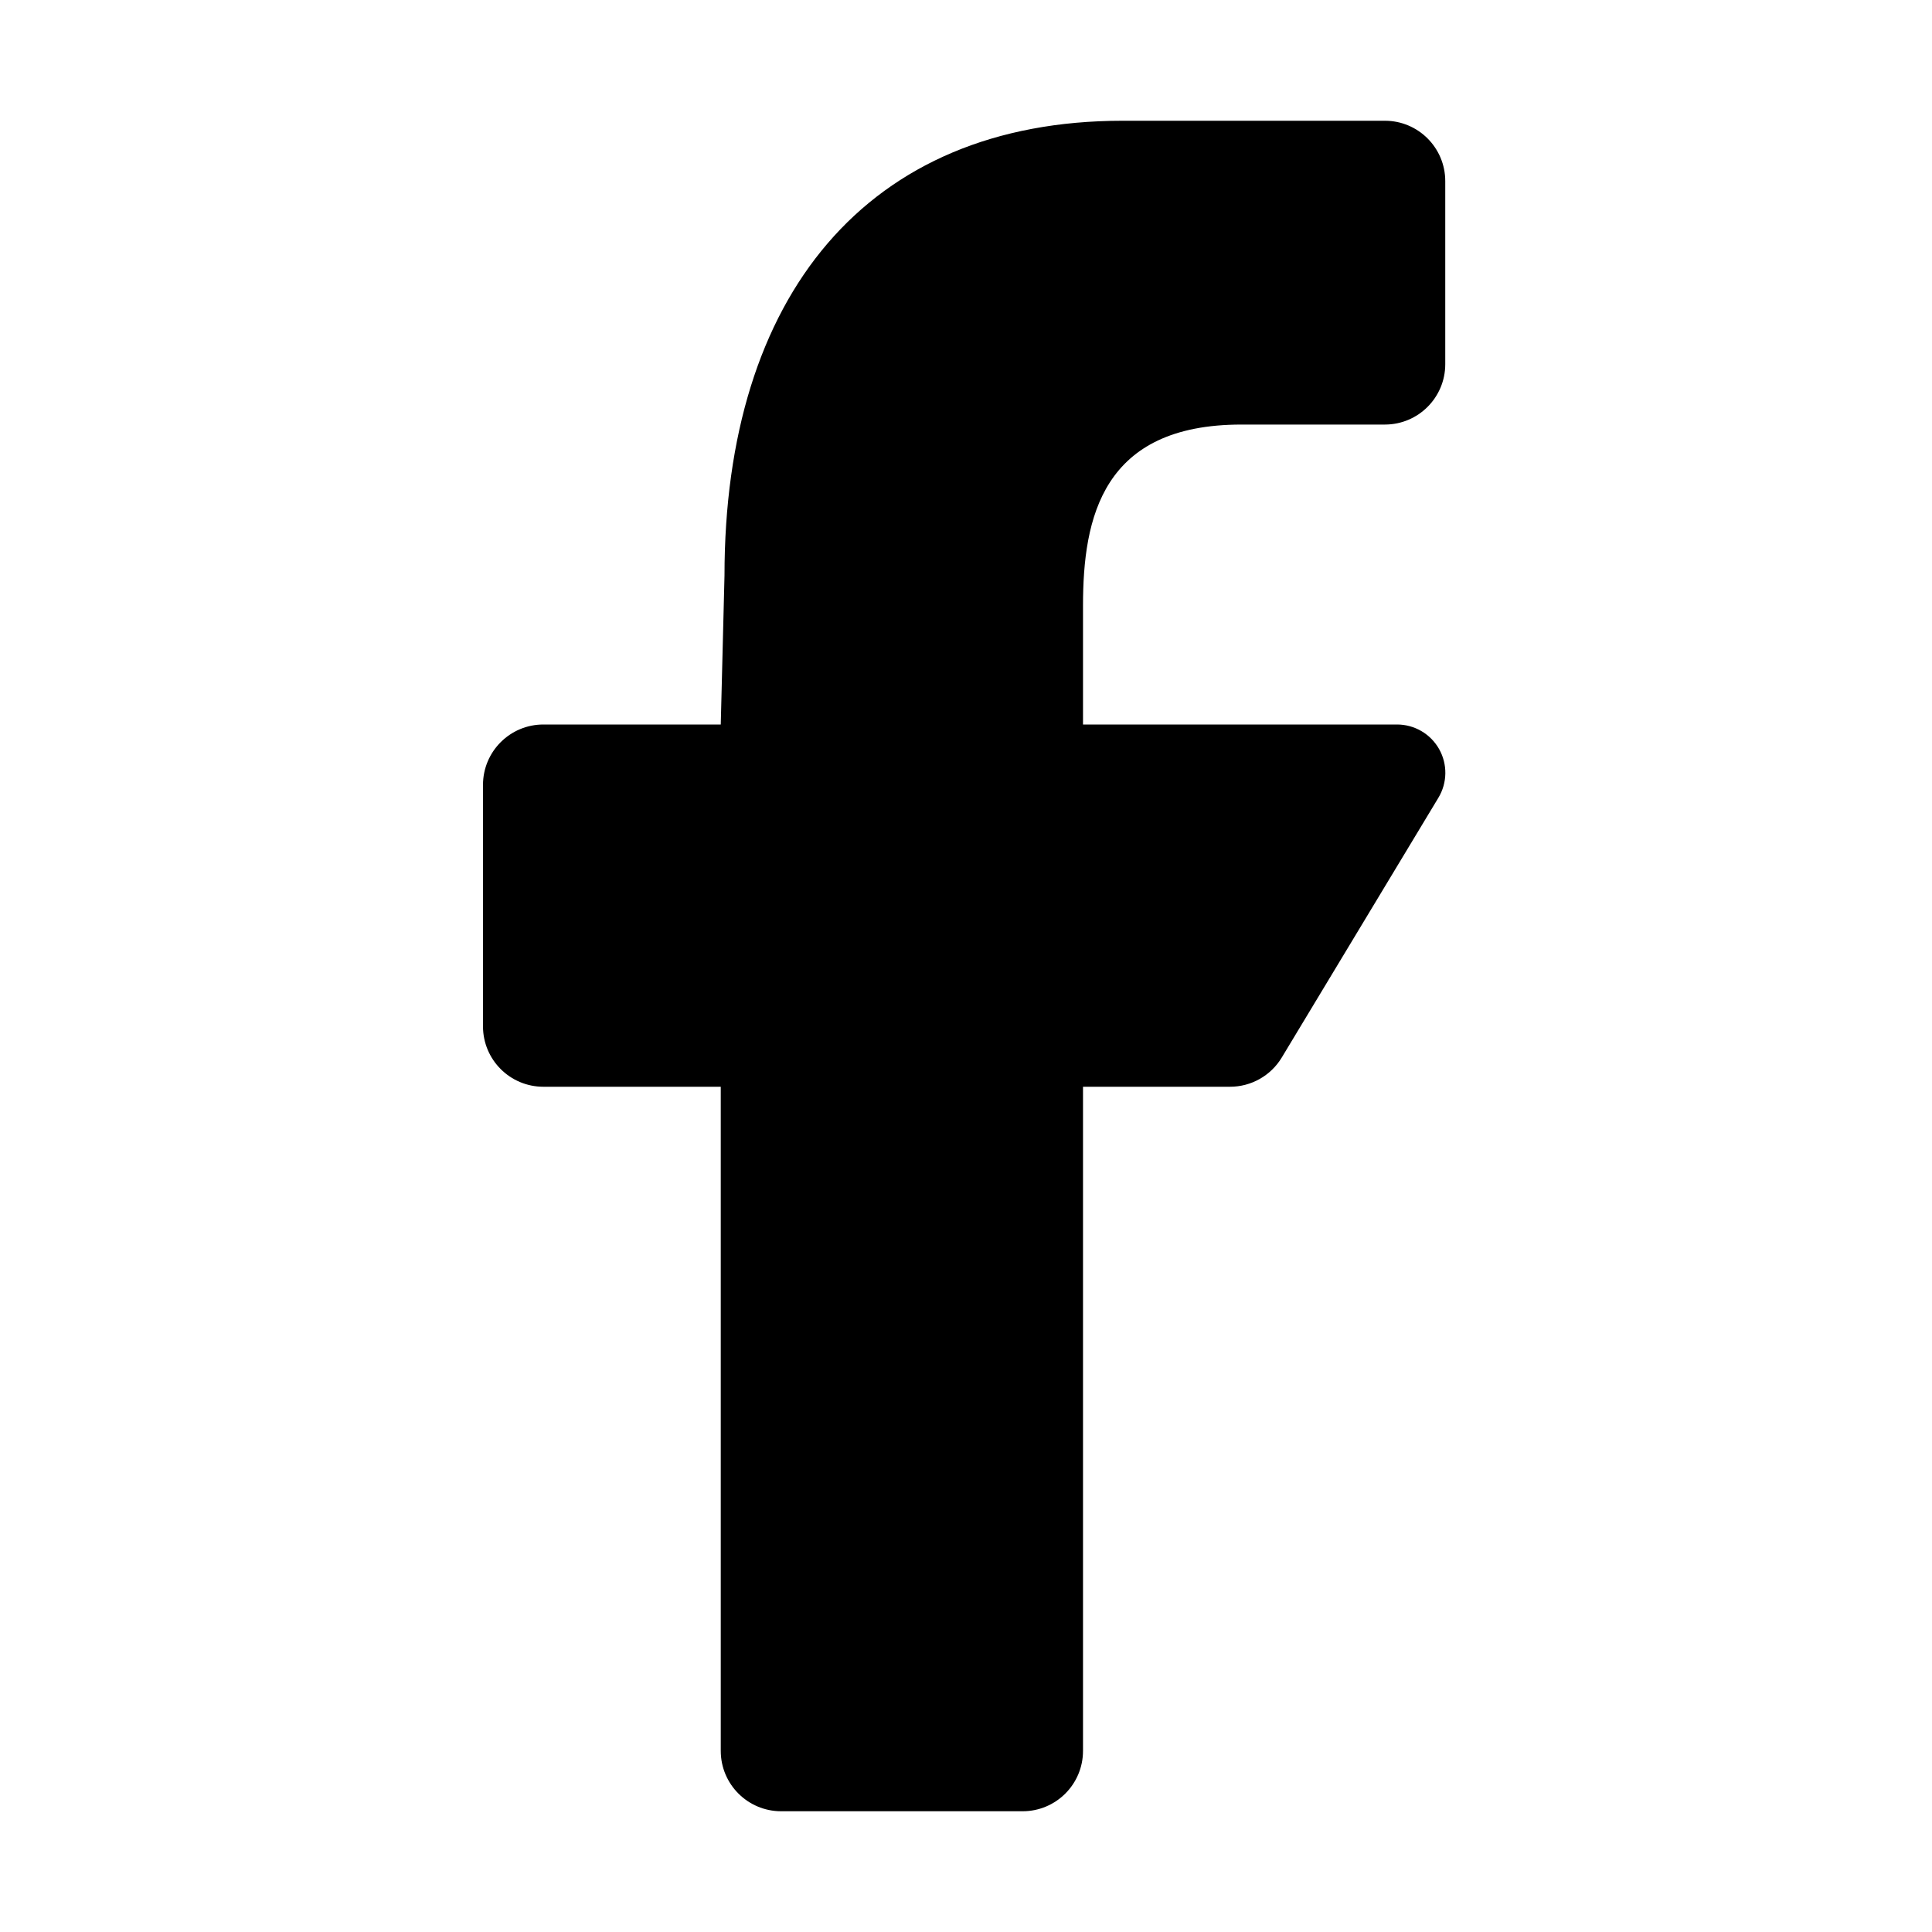
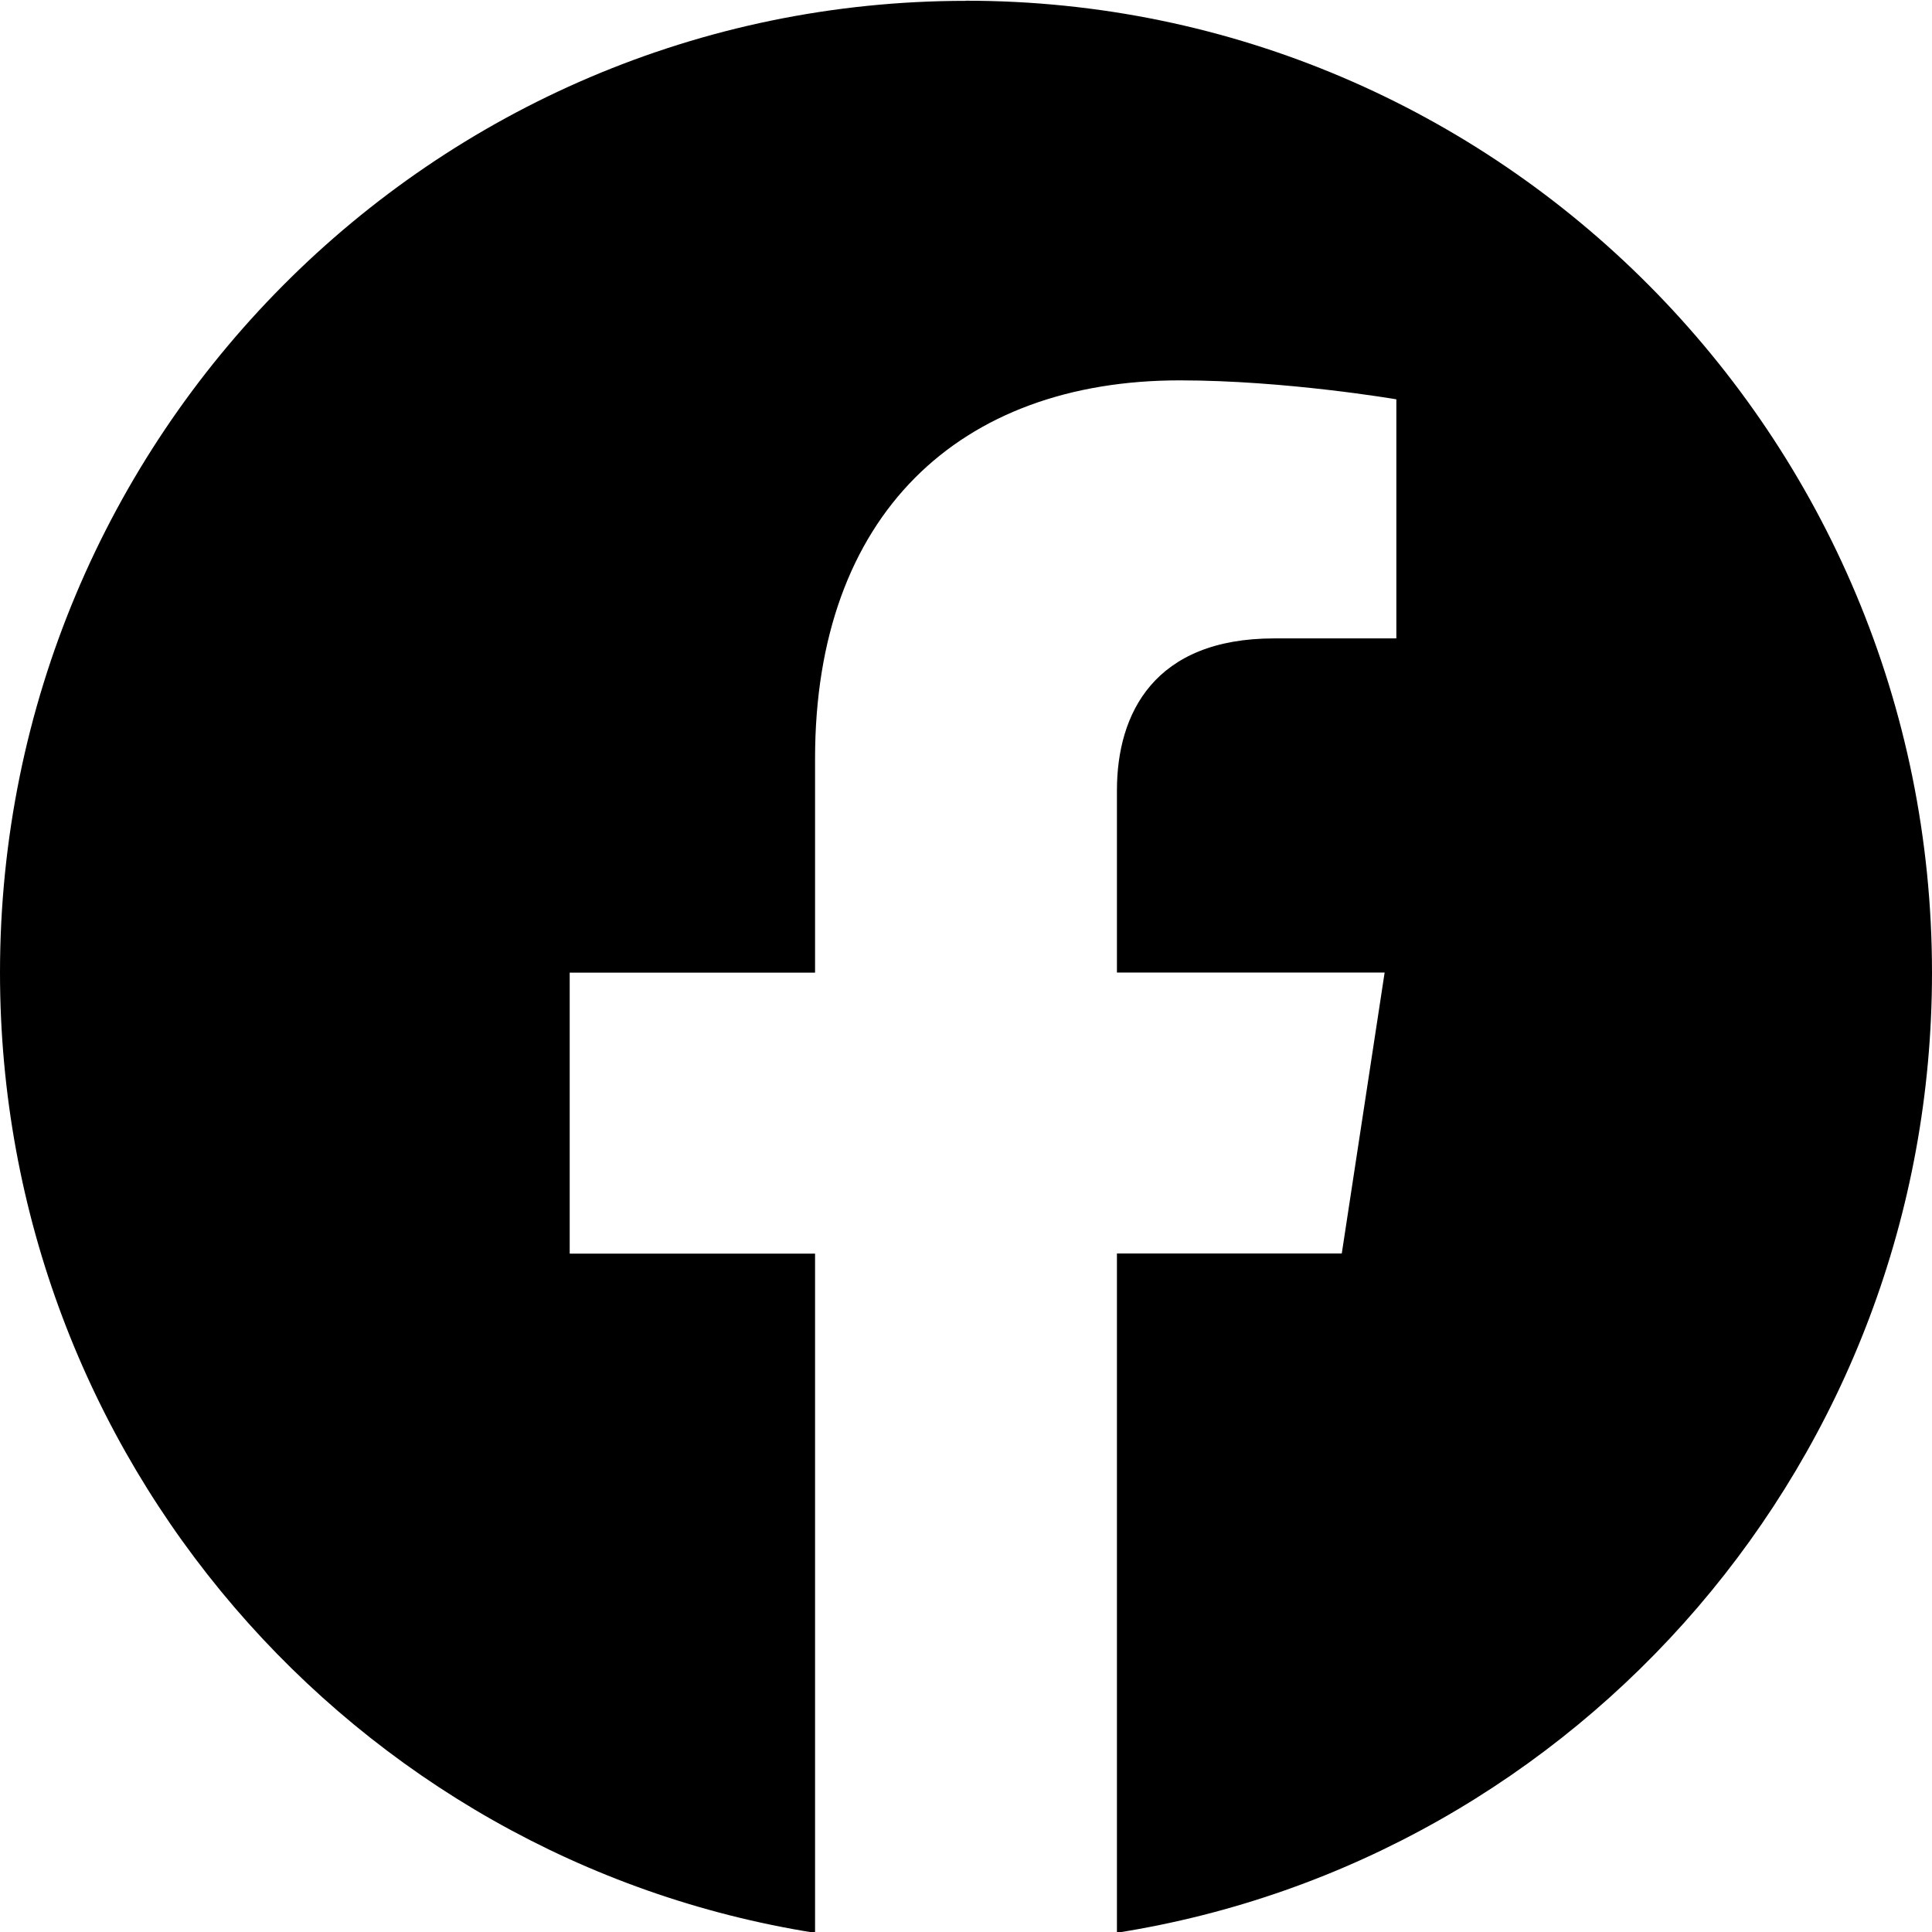
<svg xmlns="http://www.w3.org/2000/svg" width="16" height="16" viewBox="0 0 16 16">
-   <path d="M5.969 9v5.5a.5.5 0 0 0 .5.5h2a.5.5 0 0 0 .5-.5V9h1.217a.5.5 0 0 0 .429-.242l1.297-2.151A.4.4 0 0 0 11.569 6h-2.6v-.984c0-.73.16-1.5 1.312-1.5h1.188a.5.5 0 0 0 .5-.5V1.5a.5.5 0 0 0-.5-.5H9.297C7.177 1 6 2.454 6 4.766L5.969 6H4.5a.5.5 0 0 0-.5.5v2a.5.5 0 0 0 .5.5h1.469Z" />
+   <path d="M8 .007c-4.418 0-8 3.604-8 8.048 0 4.017 2.925 7.346 6.75 7.952v-5.625H4.718V8.055H6.75V6.282c0-2.019 1.195-3.132 3.021-3.132.876 0 1.793.157 1.793.157v1.98h-1.012c-.992 0-1.302.62-1.302 1.258v1.509h2.217l-.355 2.327H9.25v5.625c3.825-.603 6.75-3.933 6.75-7.95C16 3.61 12.418.006 8 .006Z" />
</svg>
